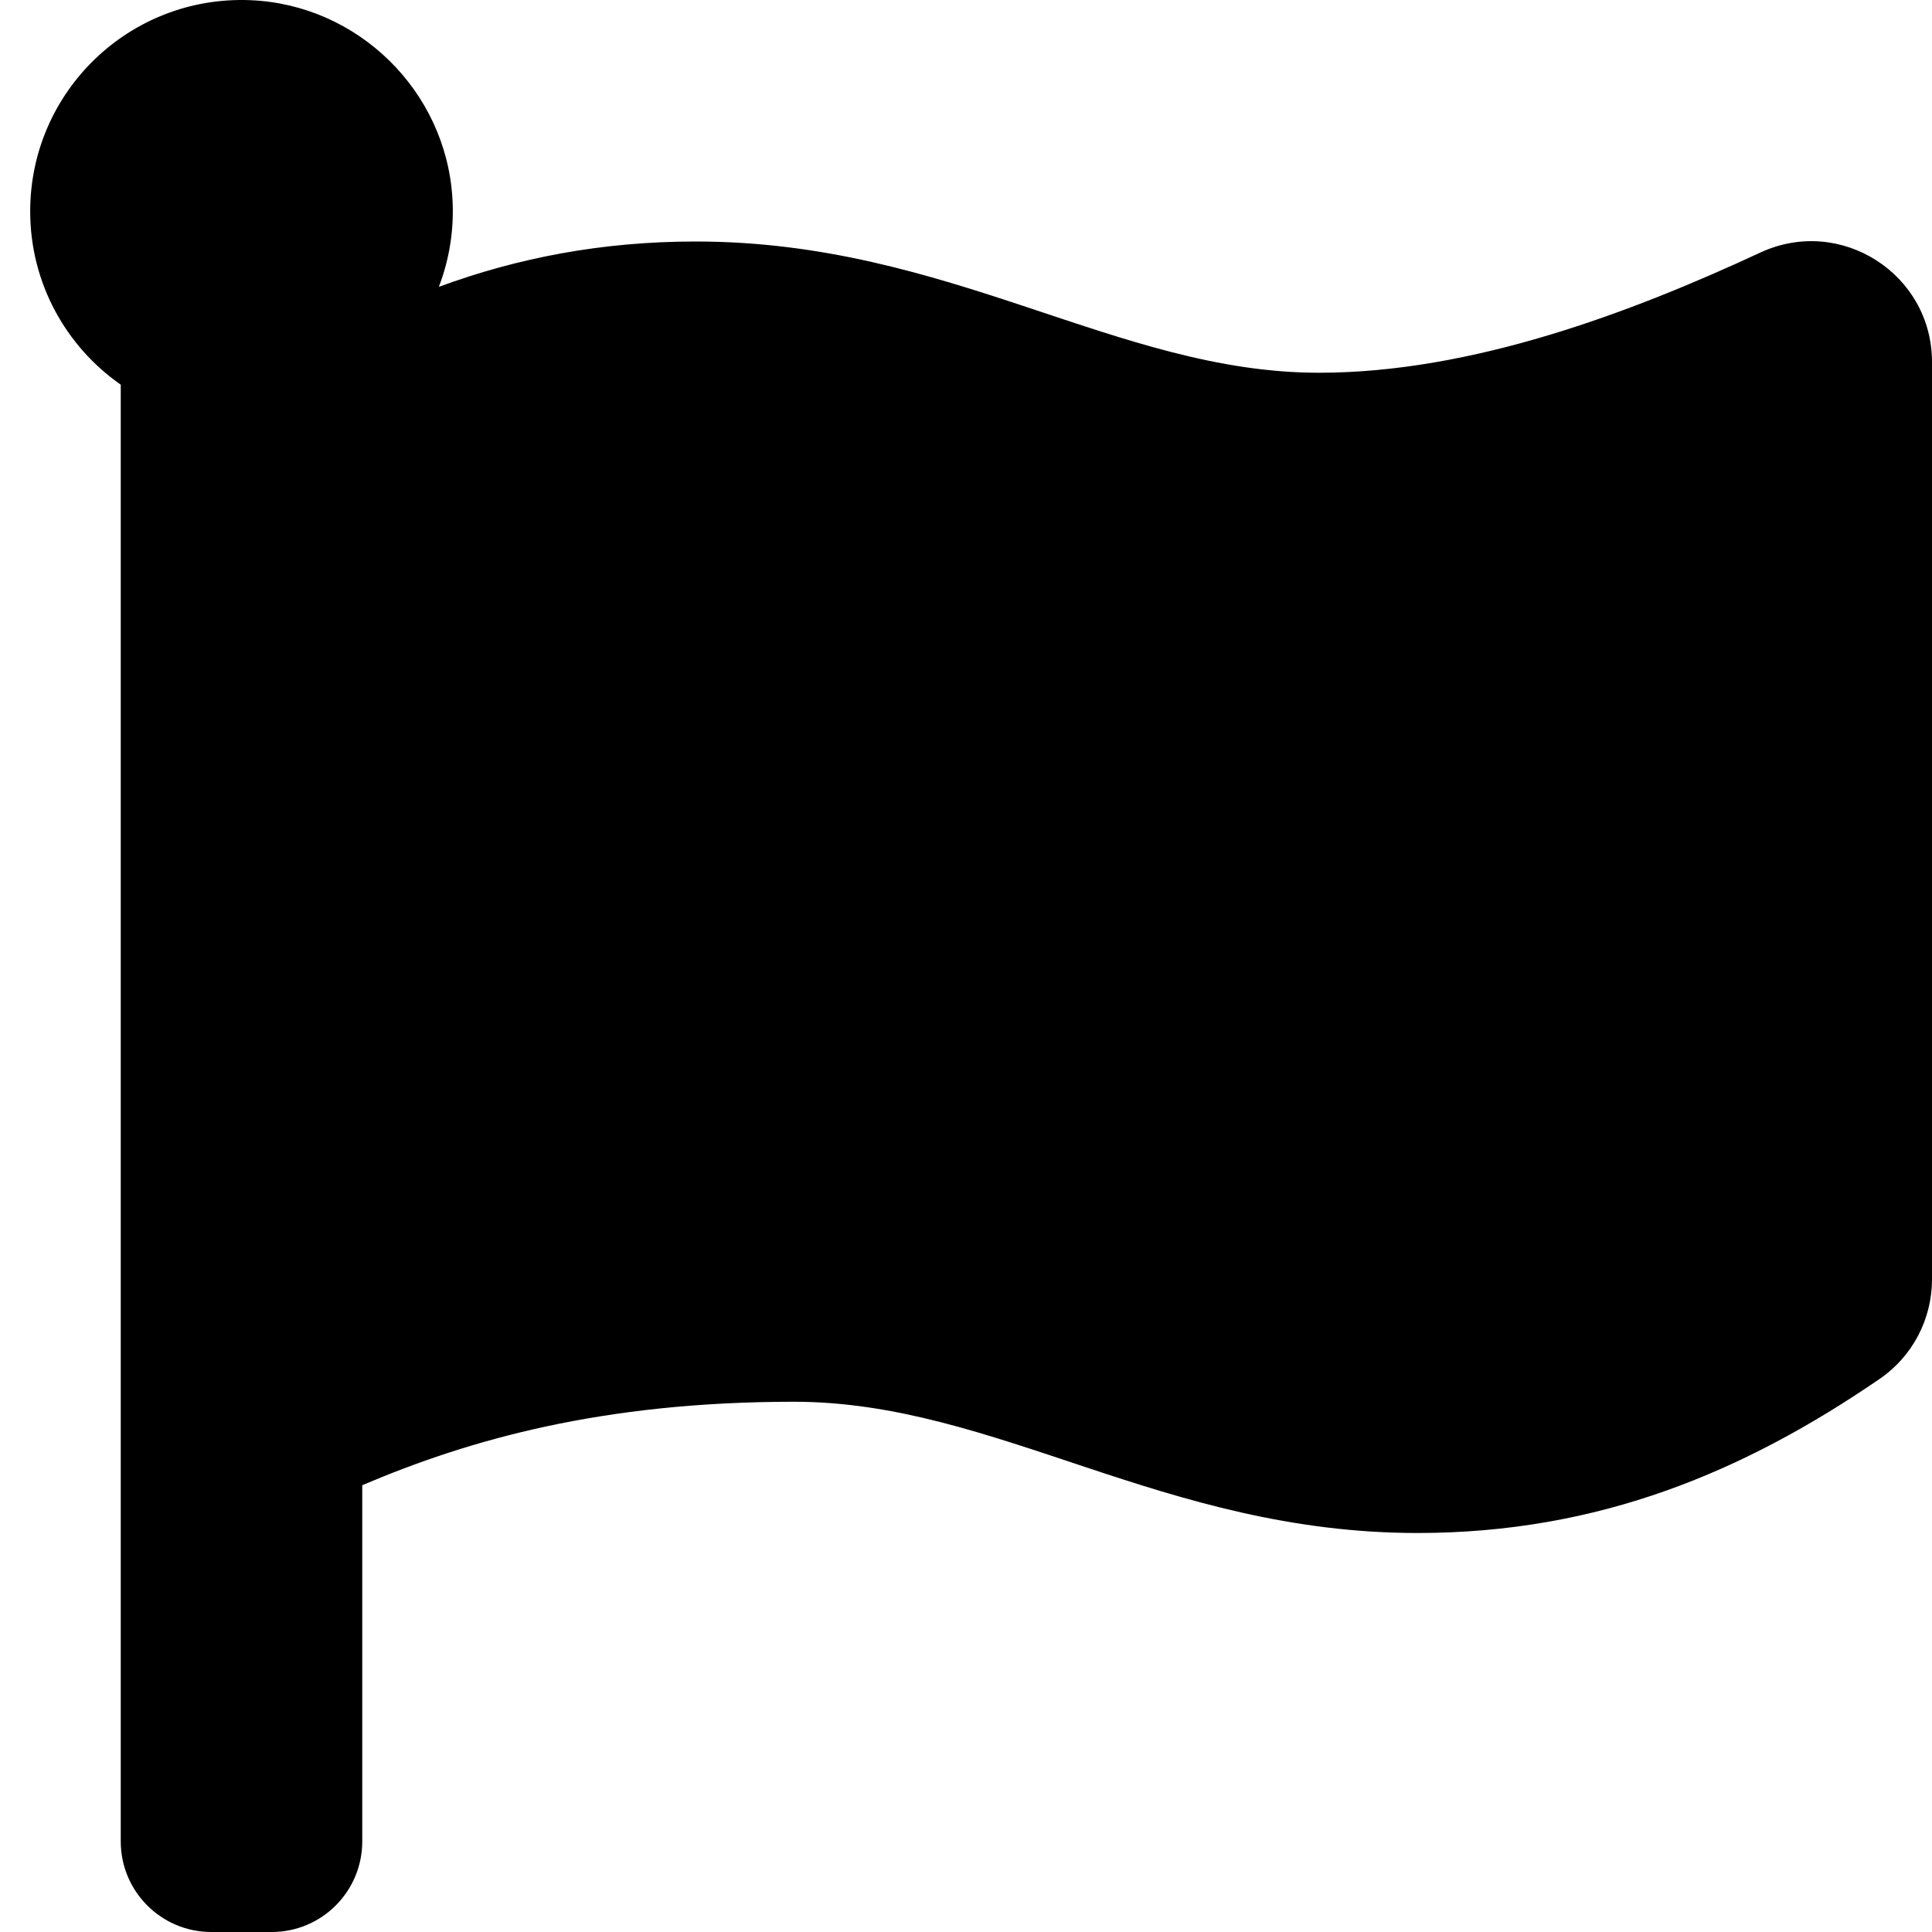
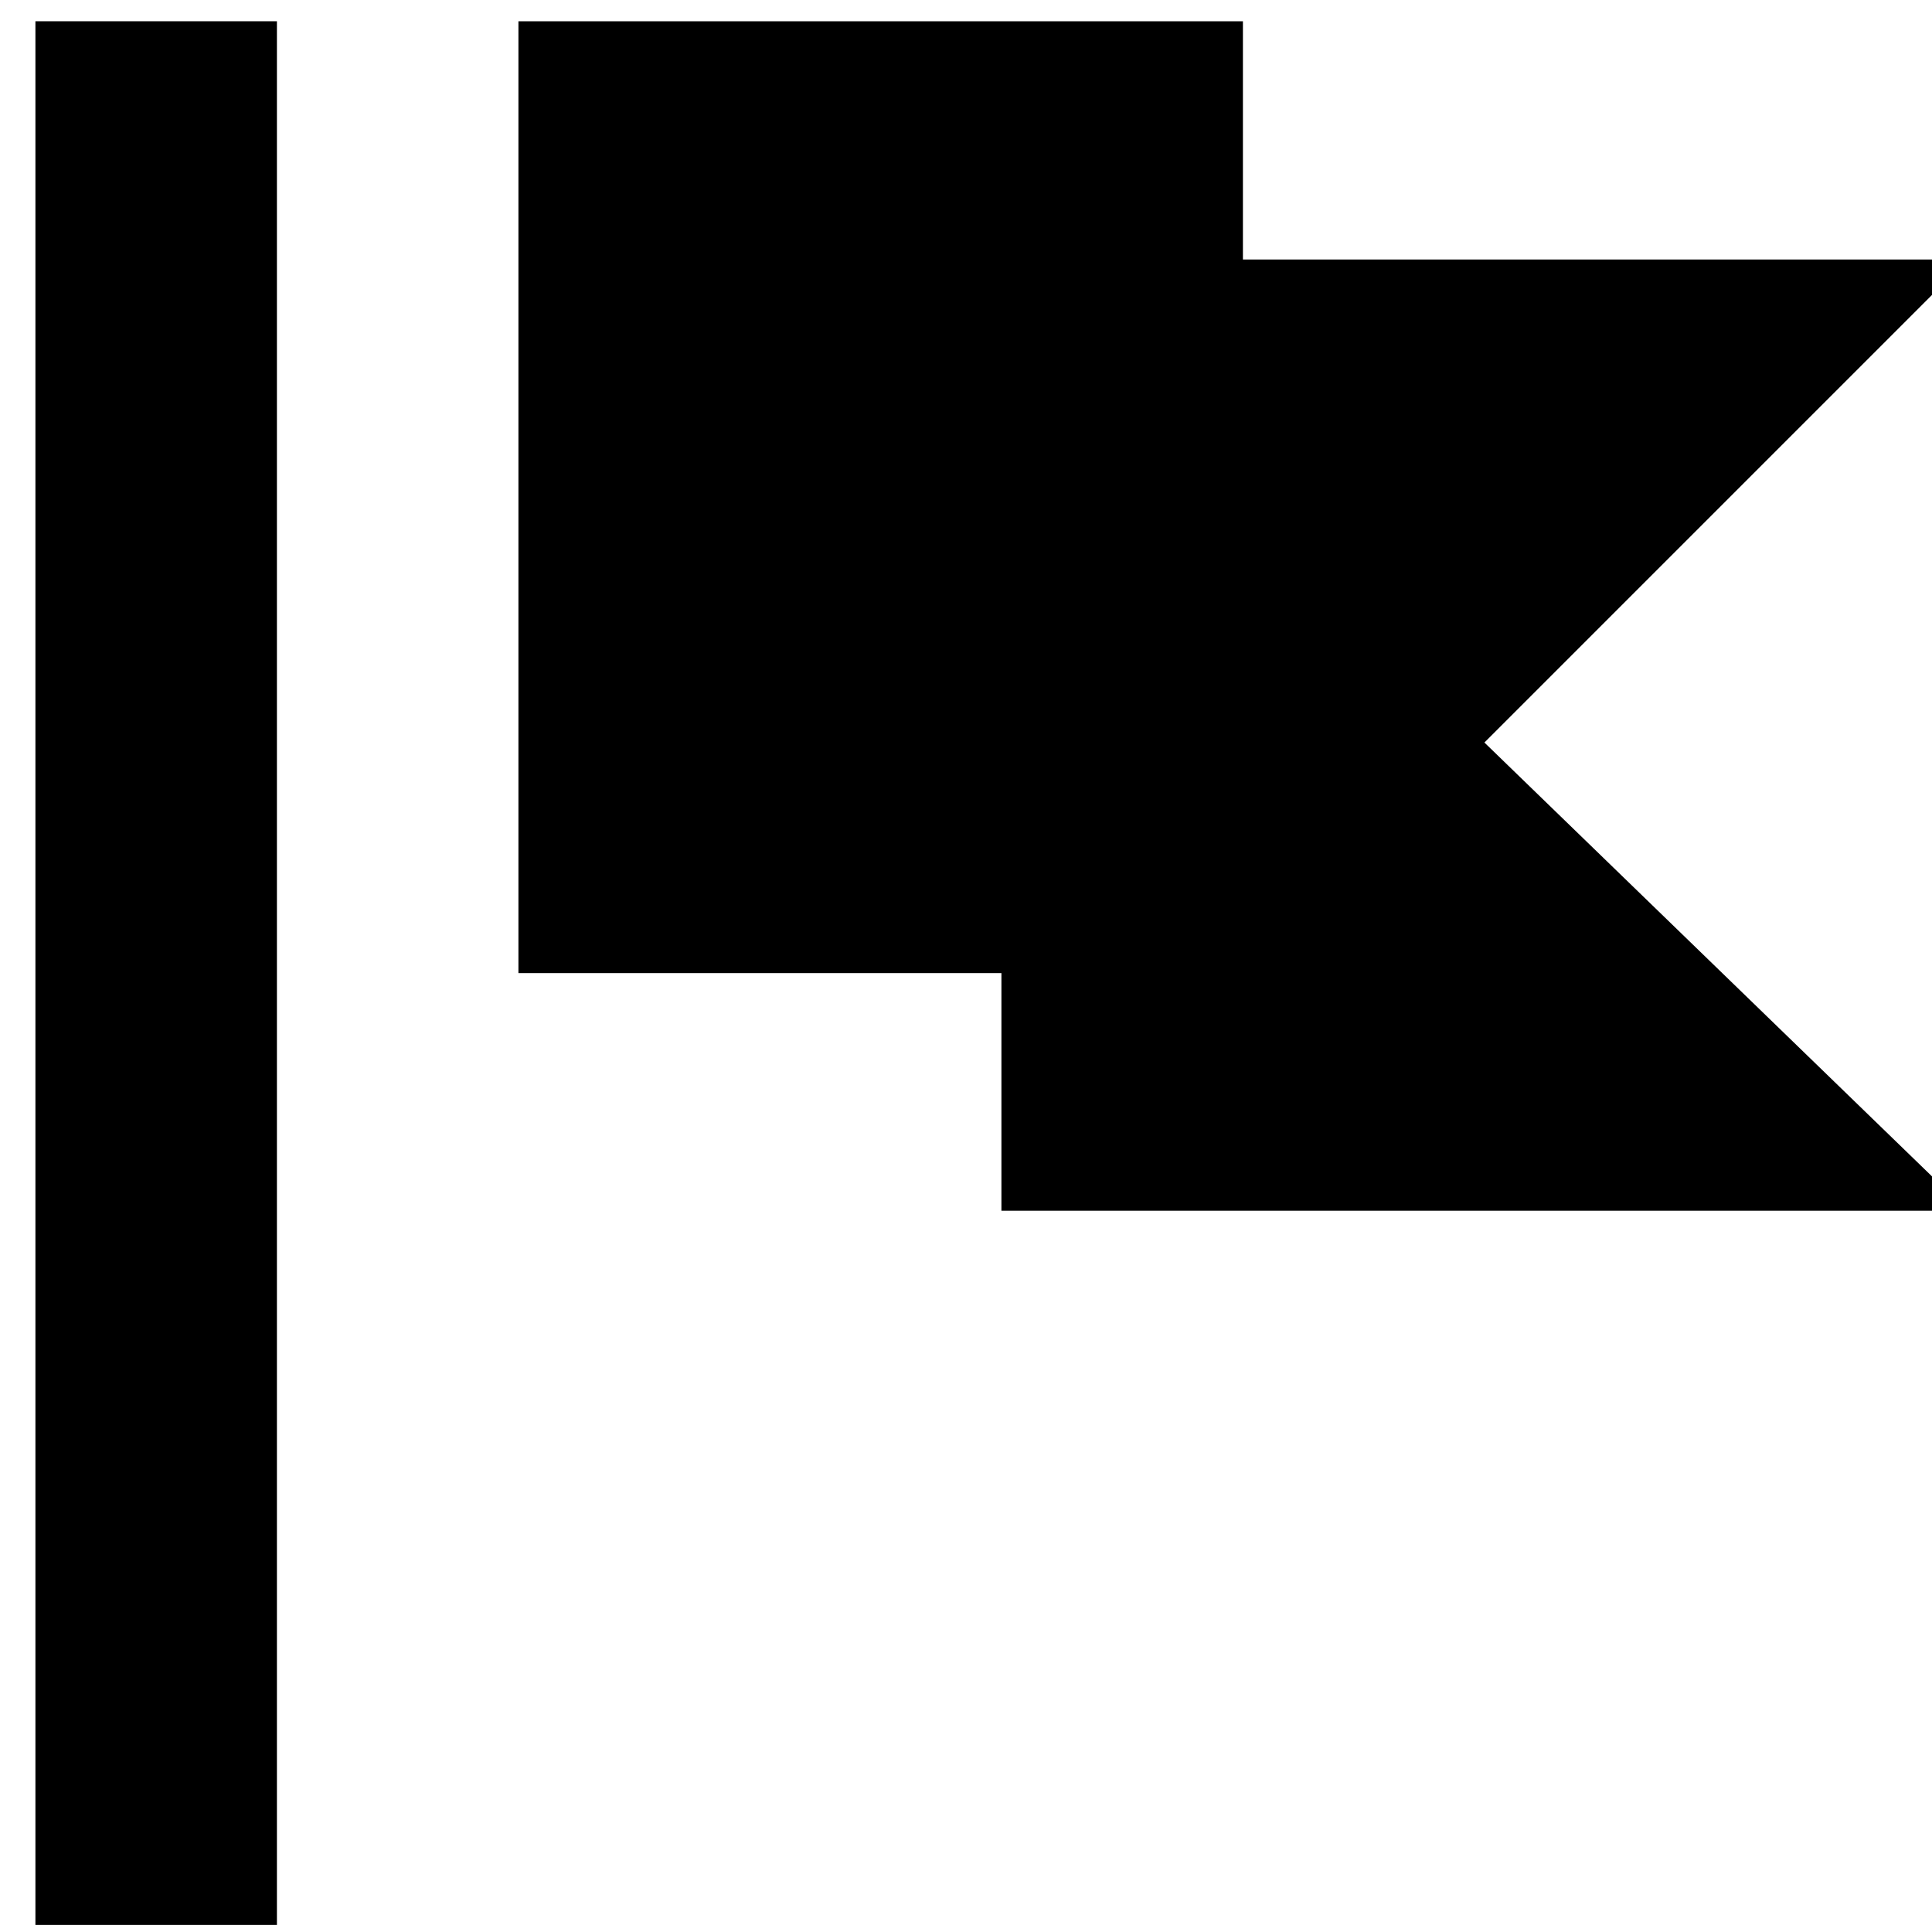
- <svg xmlns="http://www.w3.org/2000/svg" aria-hidden="true" role="img" viewBox="0 0 512 512">
-   <path d="M349.565 98.783C295.978 98.783 251.721 64 184.348 64c-24.955 0-47.309 4.384-68.045 12.013a55.947 55.947 0 0 0 3.586-23.562C118.117 24.015 94.806 1.206 66.338.048 34.345-1.254 8 24.296 8 56c0 19.026 9.497 35.825 24 45.945V488c0 13.255 10.745 24 24 24h16c13.255 0 24-10.745 24-24v-94.4c28.311-12.064 63.582-22.122 114.435-22.122 53.588 0 97.844 34.783 165.217 34.783 48.169 0 86.667-16.294 122.505-40.858C506.84 359.452 512 349.571 512 339.045v-243.1c0-23.393-24.269-38.87-45.485-29.016-34.338 15.948-76.454 31.854-116.95 31.854z" />
+ <svg xmlns="http://www.w3.org/2000/svg" id="Layer_1" data-name="Layer 1" viewBox="0 0 30 30">
+   <polygon points="30.55 4.03 19.3 4.03 19.3 0.33 8.05 0.33 8.05 15.11 15.55 15.11 15.55 18.8 30.55 18.8 23.05 11.53 30.55 4.03" />
+   <rect x="0.55" y="0.33" width="3.75" height="29.56" />
</svg>
